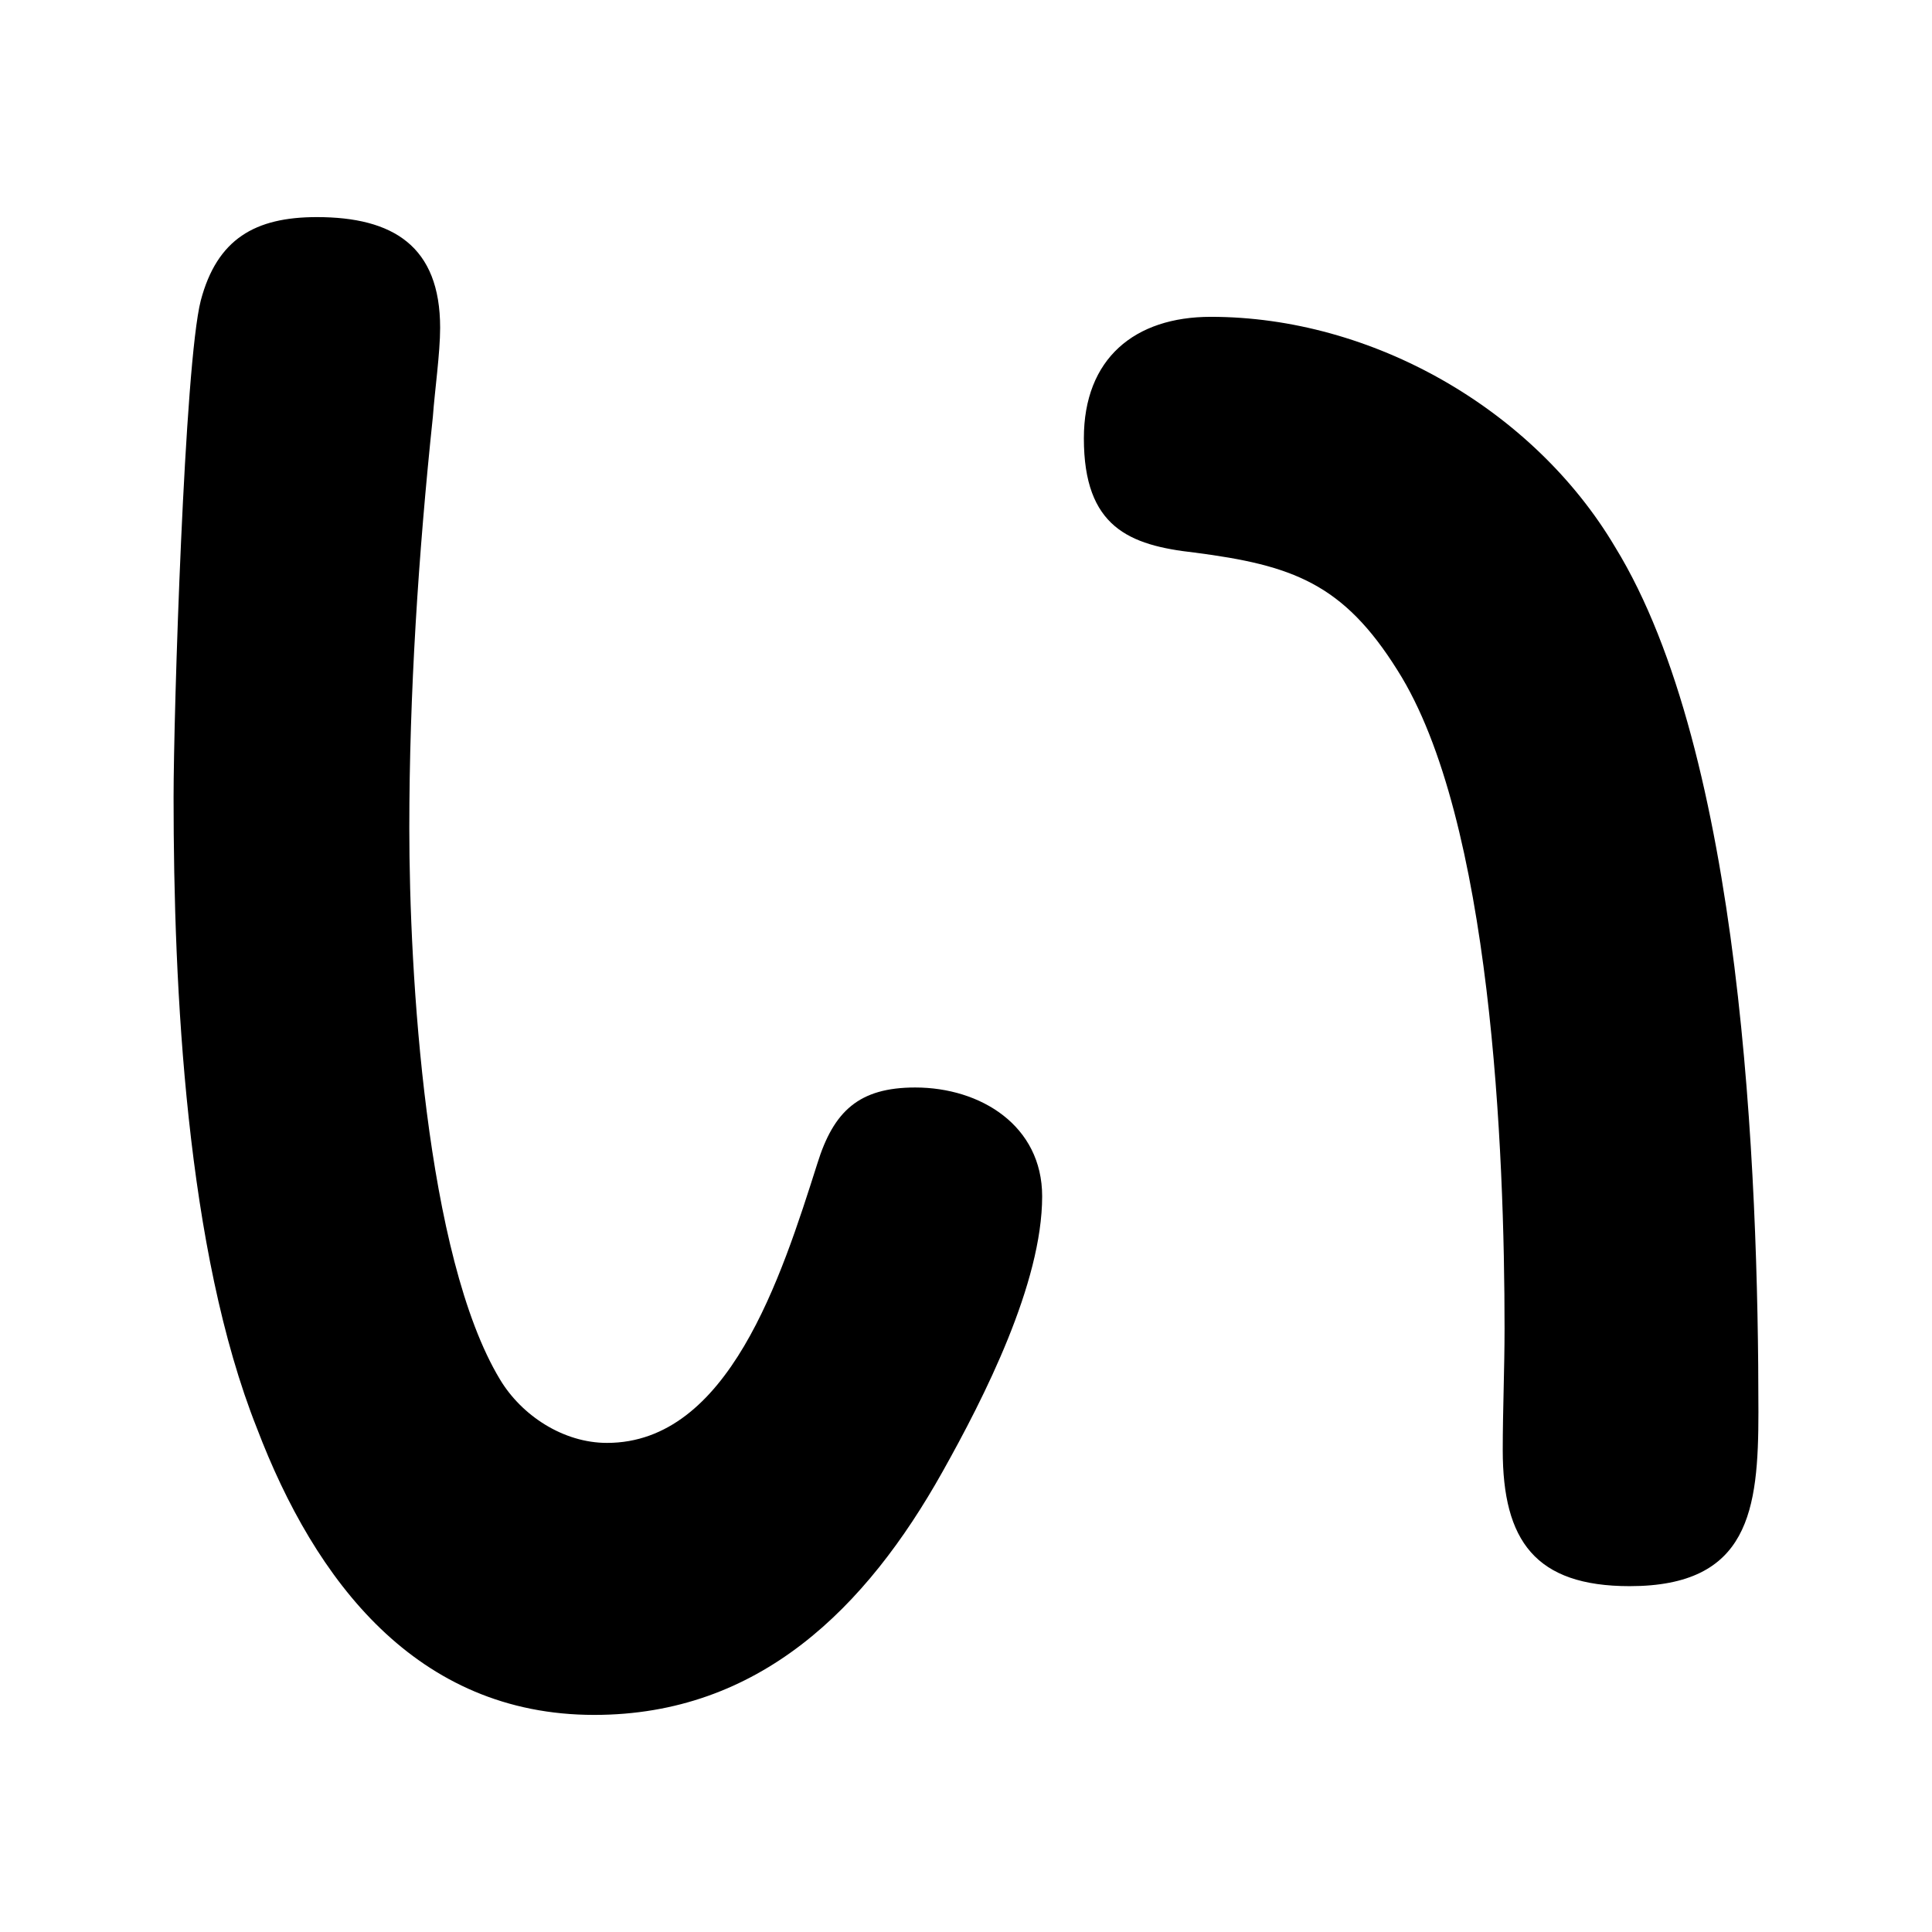
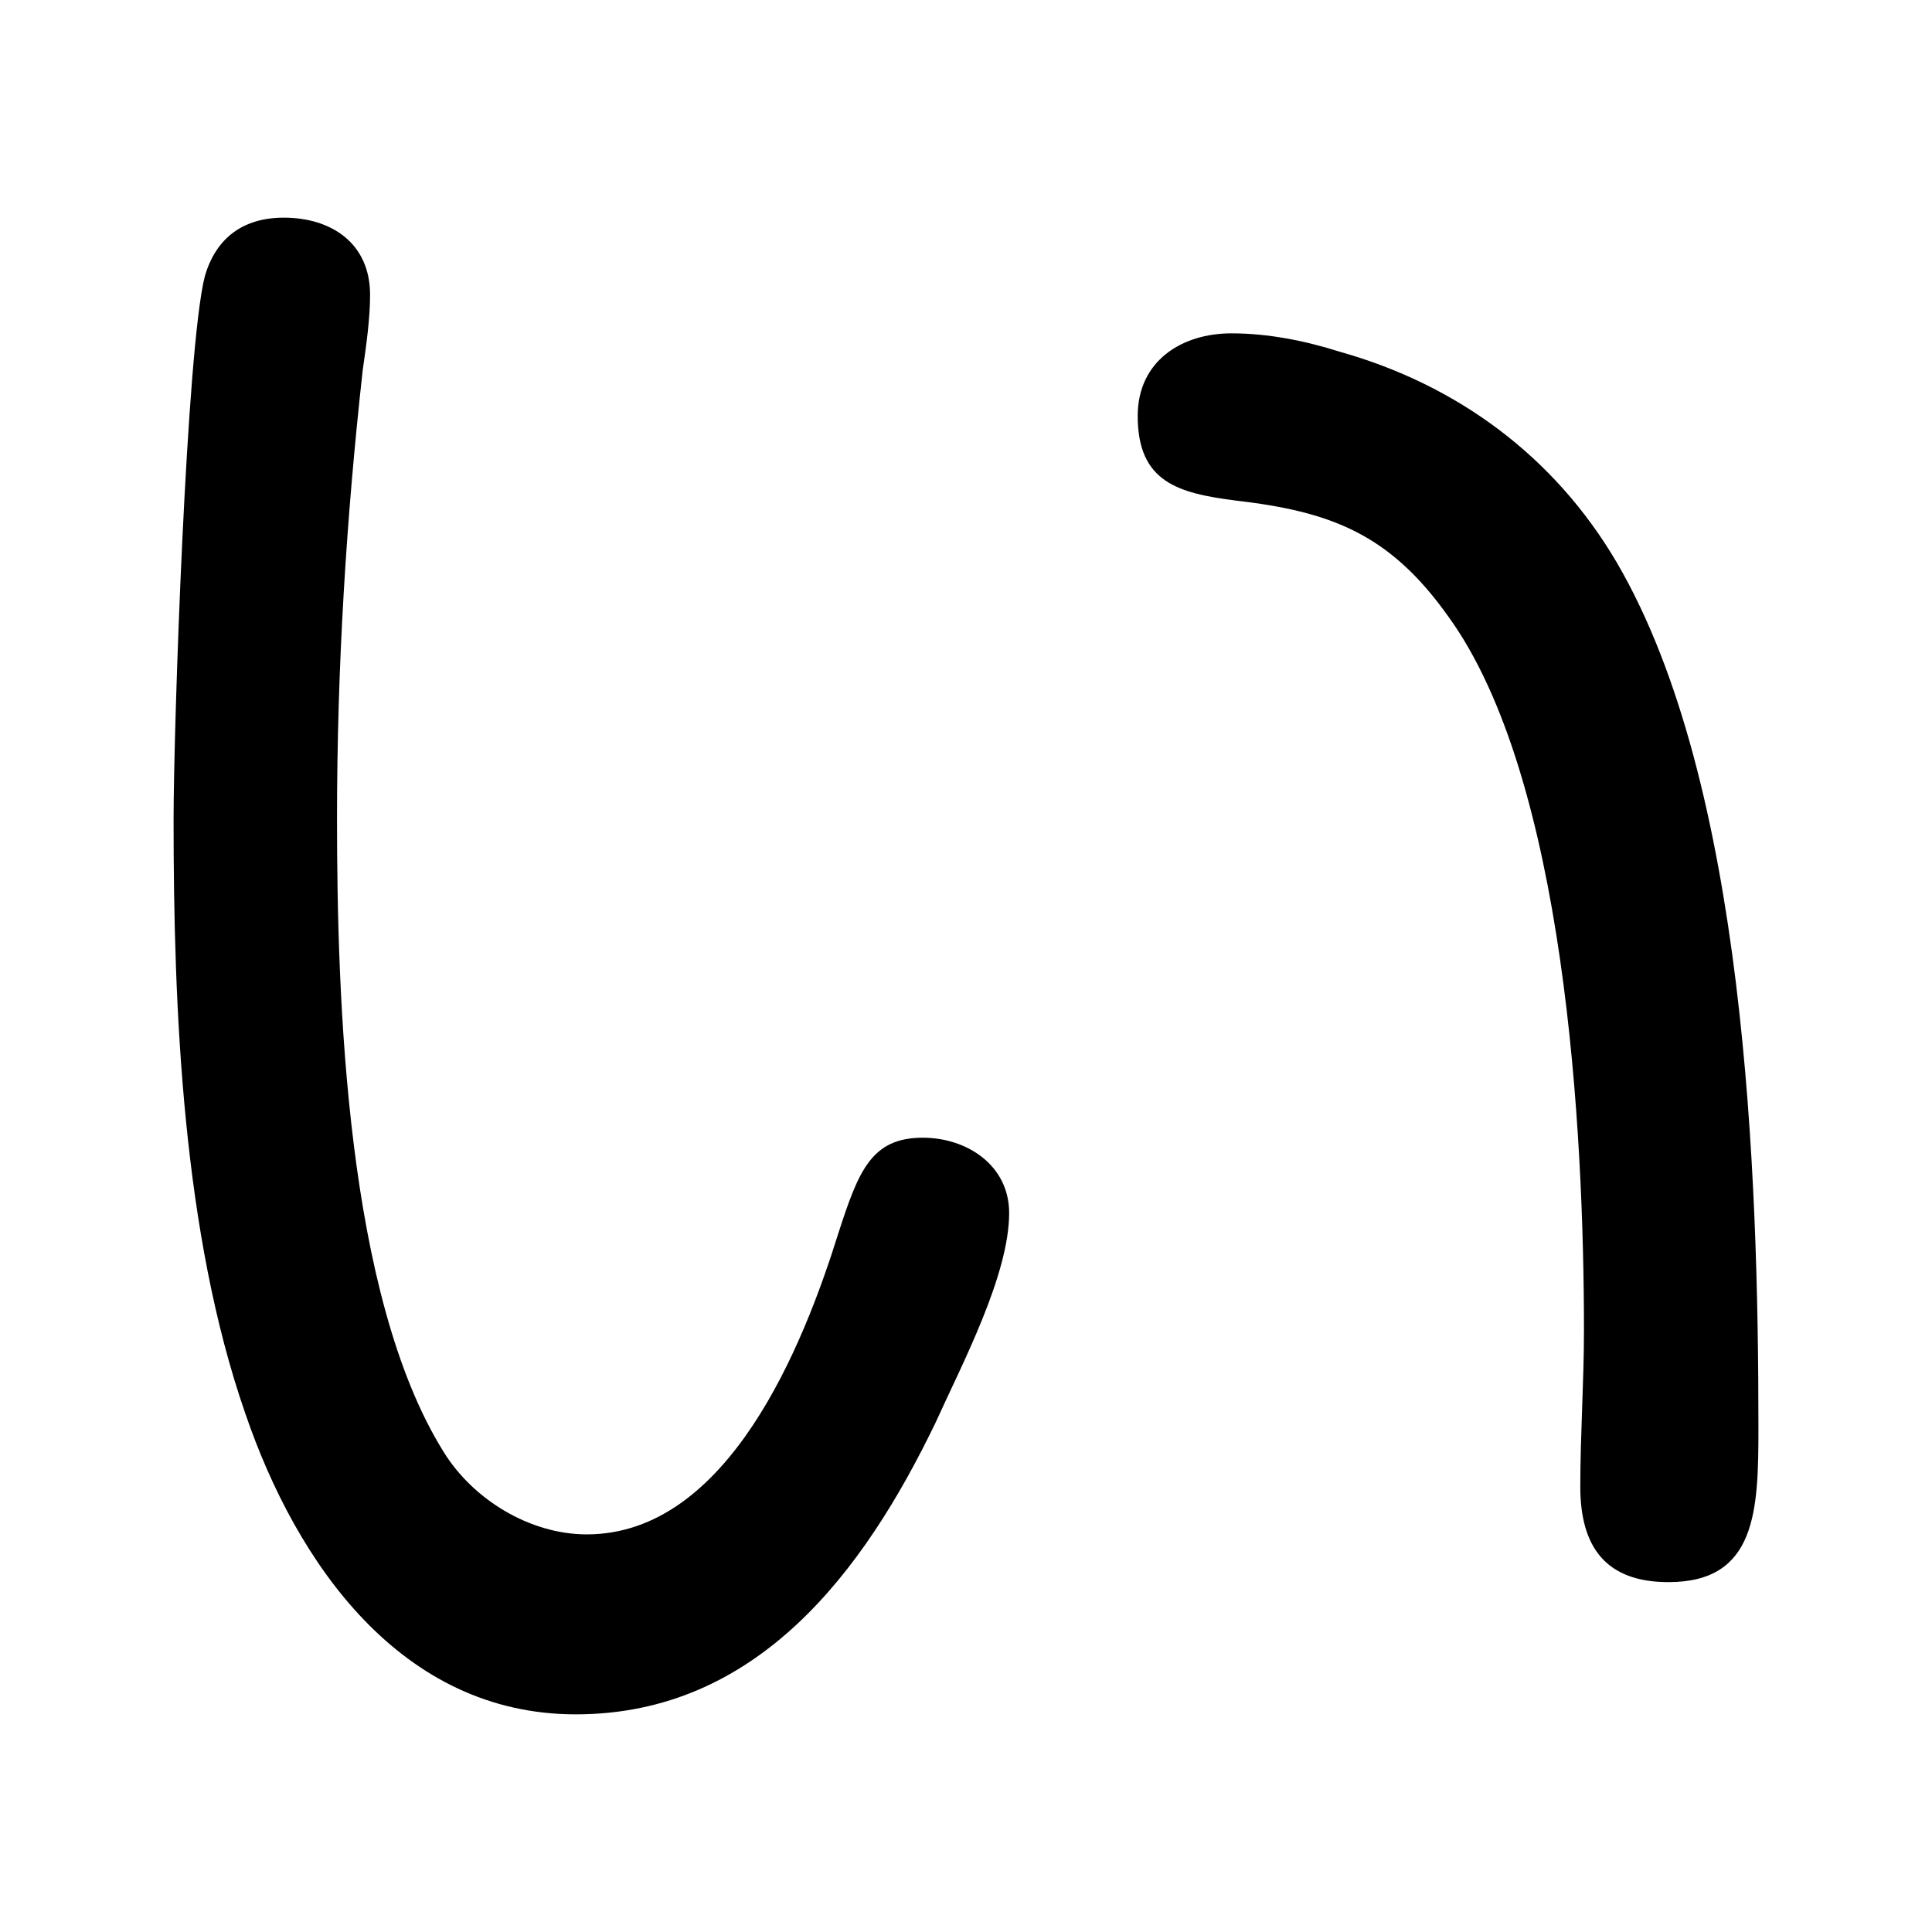
<svg xmlns="http://www.w3.org/2000/svg" id="_レイヤー_1" data-name="レイヤー_1" version="1.1" viewBox="0 0 1024 1024">
-   <path d="M233.281,173.693c0,13.455-2.883,33.638-3.844,47.094-7.689,73.044-12.494,147.048-12.494,218.17,0,76.888,8.65,226.819,48.055,292.174,11.533,19.221,33.638,33.638,56.705,33.638,64.394,0,92.265-87.46,111.487-148.009,8.65-27.872,22.105-40.366,51.899-40.366,34.6,0,67.277,20.183,67.277,57.666,0,46.133-30.755,106.682-52.861,146.088-40.366,72.082-97.071,128.787-184.531,128.787-94.188,0-148.009-71.121-178.765-151.854-37.483-94.187-44.21-232.586-44.21-334.462,0-44.211,5.766-229.703,14.417-263.341,8.65-32.678,28.833-44.21,61.51-44.21,40.366,0,65.354,15.378,65.354,58.627ZM863.763,840.696c-49.977,0-67.278-24.027-67.278-72.083,0-21.144.961-43.25.961-64.394,0-93.226-6.728-270.069-56.704-348.878-28.833-46.133-55.744-55.744-107.644-62.472-34.599-3.845-58.626-13.456-58.626-60.549,0-42.289,26.91-64.394,67.277-64.394,85.538,0,171.075,49.017,214.325,122.06,67.277,109.565,75.926,330.617,75.926,458.444,0,51.899-4.805,92.265-68.237,92.265Z" />
+   <path d="M196.149,156.242c0,12.654-1.947,26.28-3.894,39.907-8.76,78.842-13.627,157.682-13.627,237.497,0,96.361,4.867,253.07,56.454,335.805,15.574,25.307,45.747,43.801,75.921,43.801,74.948,0,114.855-100.255,133.348-159.629,10.707-33.093,17.52-50.614,44.774-50.614,23.36,0,45.747,14.601,45.747,39.908,0,33.093-25.307,80.788-38.934,110.961-37.96,78.842-94.415,154.762-190.776,154.762-92.468,0-147.949-79.814-175.203-159.629-33.094-95.388-37.961-213.163-37.961-314.391,0-48.667,6.814-250.15,16.547-288.11,5.84-20.44,20.44-31.147,41.854-31.147,25.307,0,45.748,13.627,45.748,40.881ZM884.306,838.559c-33.095,0-46.721-18.494-46.721-50.614,0-27.253,1.946-55.481,1.946-82.734,0-105.122-9.734-292.978-72.028-378.633-31.147-43.801-62.294-55.481-112.907-61.321-30.173-3.894-51.588-9.734-51.588-44.774,0-29.2,23.36-43.801,49.641-43.801,19.467,0,38.934,3.894,57.428,9.734,62.294,17.52,113.881,55.481,146.976,111.935,68.134,116.802,74.948,324.125,74.948,458.447,0,43.801-.974,81.762-47.694,81.762Z" />
</svg>
